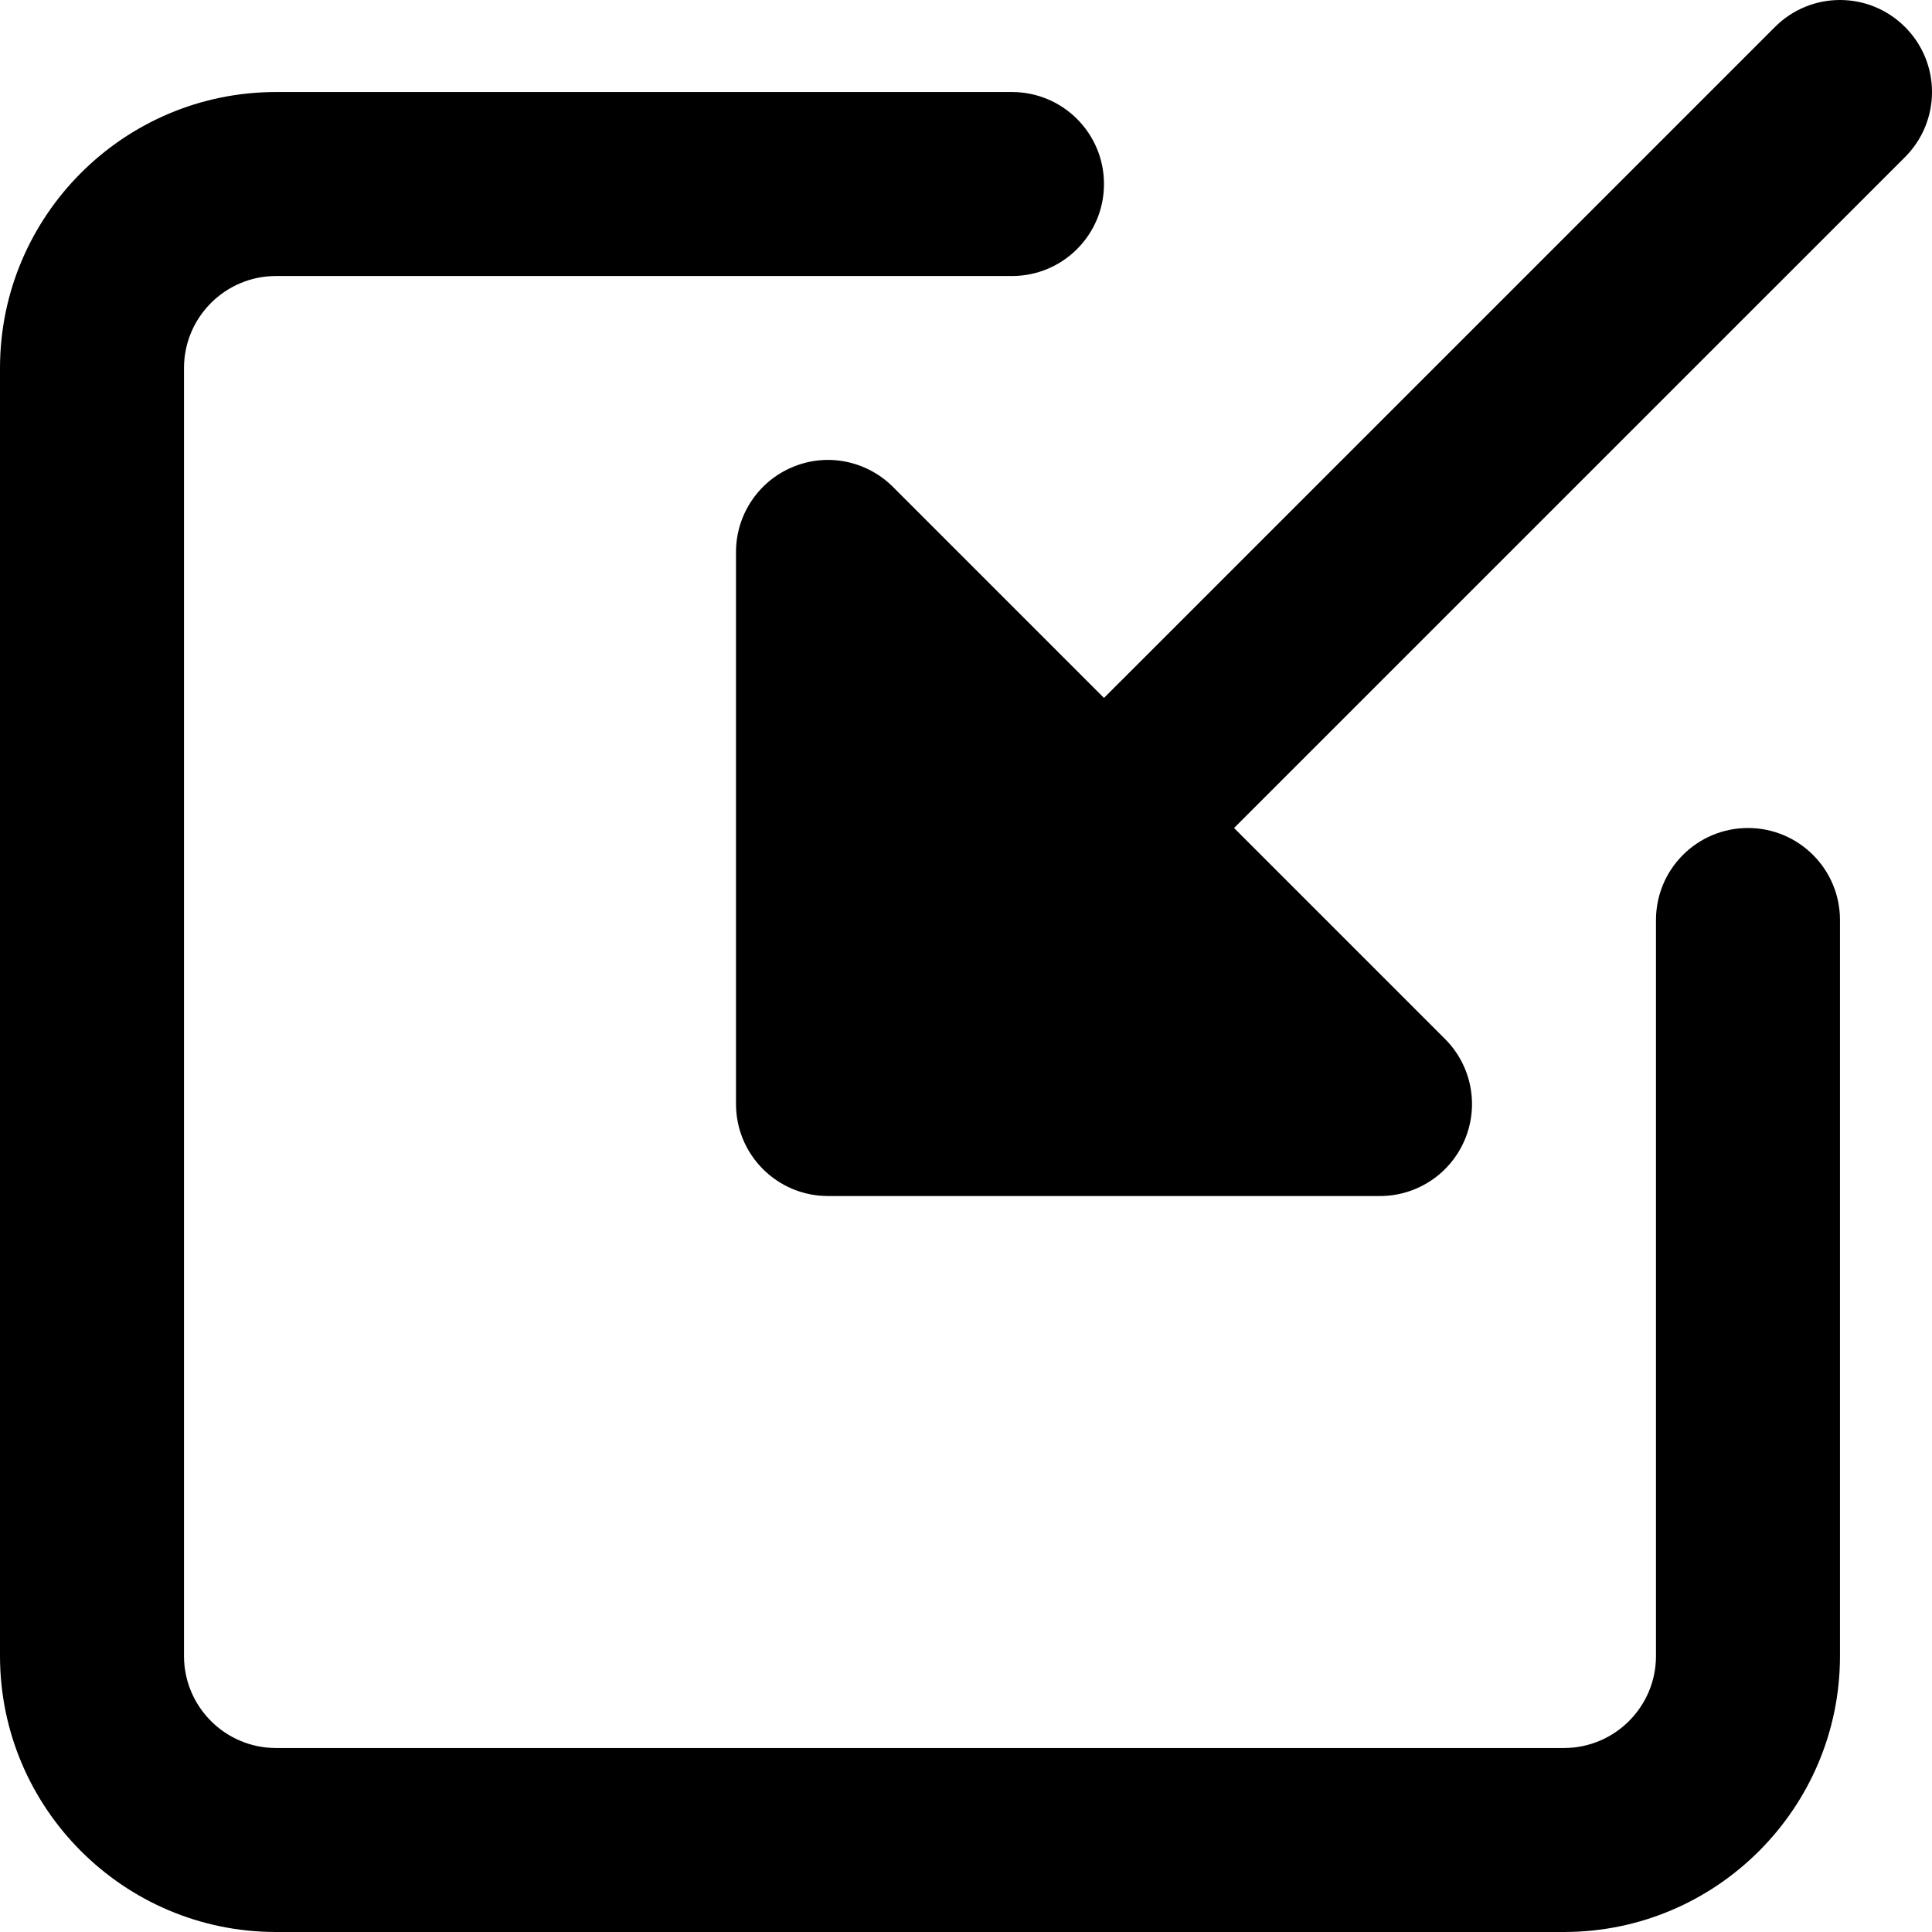
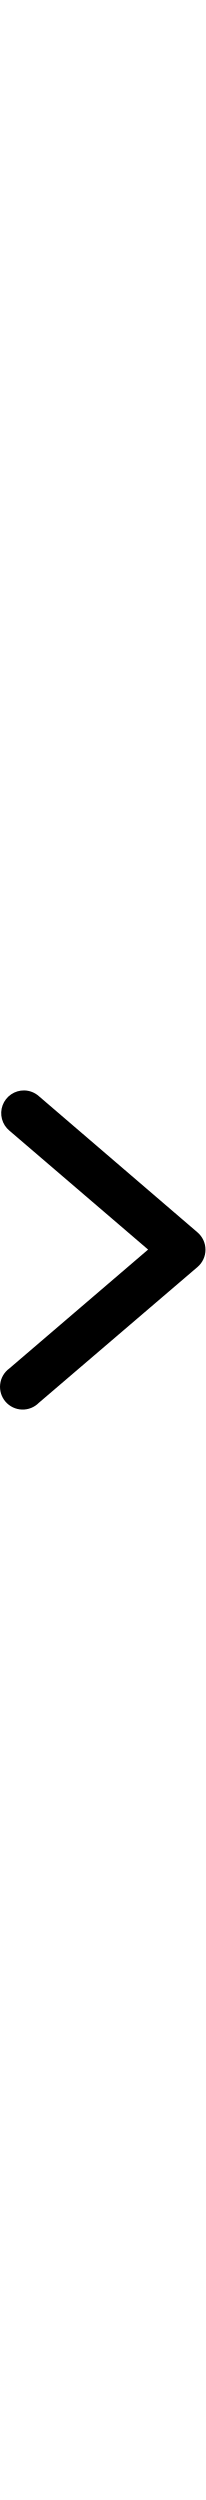
- <svg xmlns="http://www.w3.org/2000/svg" version="1.1" width="18" height="18" x="0" y="0" viewBox="0 0 448.005 448.005" style="enable-background:new 0 0 512 512" xml:space="preserve" class="">
-   <g>
-     <path d="M441.75 6.258c-8.344-8.344-21.824-8.344-30.164 0L256 161.84l-48.918-48.918c-6.121-6.102-15.273-7.977-23.254-4.629-7.957 3.285-13.16 11.094-13.16 19.71v128c0 11.798 9.555 21.337 21.332 21.337h128a21.329 21.329 0 0 0 15.082-36.418l-48.918-48.918L441.75 36.422c8.34-8.344 8.34-21.824 0-30.164zm0 0" fill="#000000" data-original="#000000" class="" />
-     <path d="M362.668 448.004H64c-35.285 0-64-28.715-64-64V85.34c0-35.285 28.715-64 64-64h170.668c11.773 0 21.332 9.535 21.332 21.332s-9.559 21.332-21.332 21.332H64c-11.754 0-21.332 9.558-21.332 21.336v298.664c0 11.777 9.578 21.336 21.332 21.336h298.668c11.754 0 21.332-9.559 21.332-21.336V213.34c0-11.797 9.559-21.336 21.332-21.336 11.777 0 21.336 9.539 21.336 21.336v170.664c0 35.285-28.715 64-64 64zm0 0" fill="#000000" data-original="#000000" class="" />
-   </g>
+ <svg xmlns="http://www.w3.org/2000/svg" style="width: 6px; margin-left: 5px; margin-bottom: 2px;" width="47" height="73" viewBox="0 0 47 73" fill="none">
+   <path d="M5.562 0.001C4.486 -0.019 3.43 0.296 2.541 0.904C1.651 1.511 0.973 2.38 0.598 3.391C0.224 4.402 0.172 5.504 0.451 6.546C0.729 7.587 1.324 8.516 2.153 9.204L33.875 36.401L2.134 63.598C1.554 64.021 1.068 64.561 0.706 65.181C0.345 65.802 0.116 66.492 0.034 67.205C-0.048 67.919 0.019 68.643 0.23 69.329C0.441 70.016 0.792 70.652 1.26 71.196C1.729 71.74 2.305 72.181 2.953 72.492C3.6 72.801 4.305 72.974 5.022 72.997C5.739 73.021 6.453 72.895 7.12 72.628C7.786 72.362 8.39 71.959 8.893 71.447L45.18 40.384C45.751 39.896 46.209 39.29 46.523 38.607C46.837 37.925 47 37.182 47 36.43C47 35.679 46.837 34.936 46.523 34.254C46.209 33.571 45.751 32.965 45.18 32.476L8.893 1.316C7.974 0.496 6.793 0.03 5.562 0.001Z" fill="black" />
</svg>
